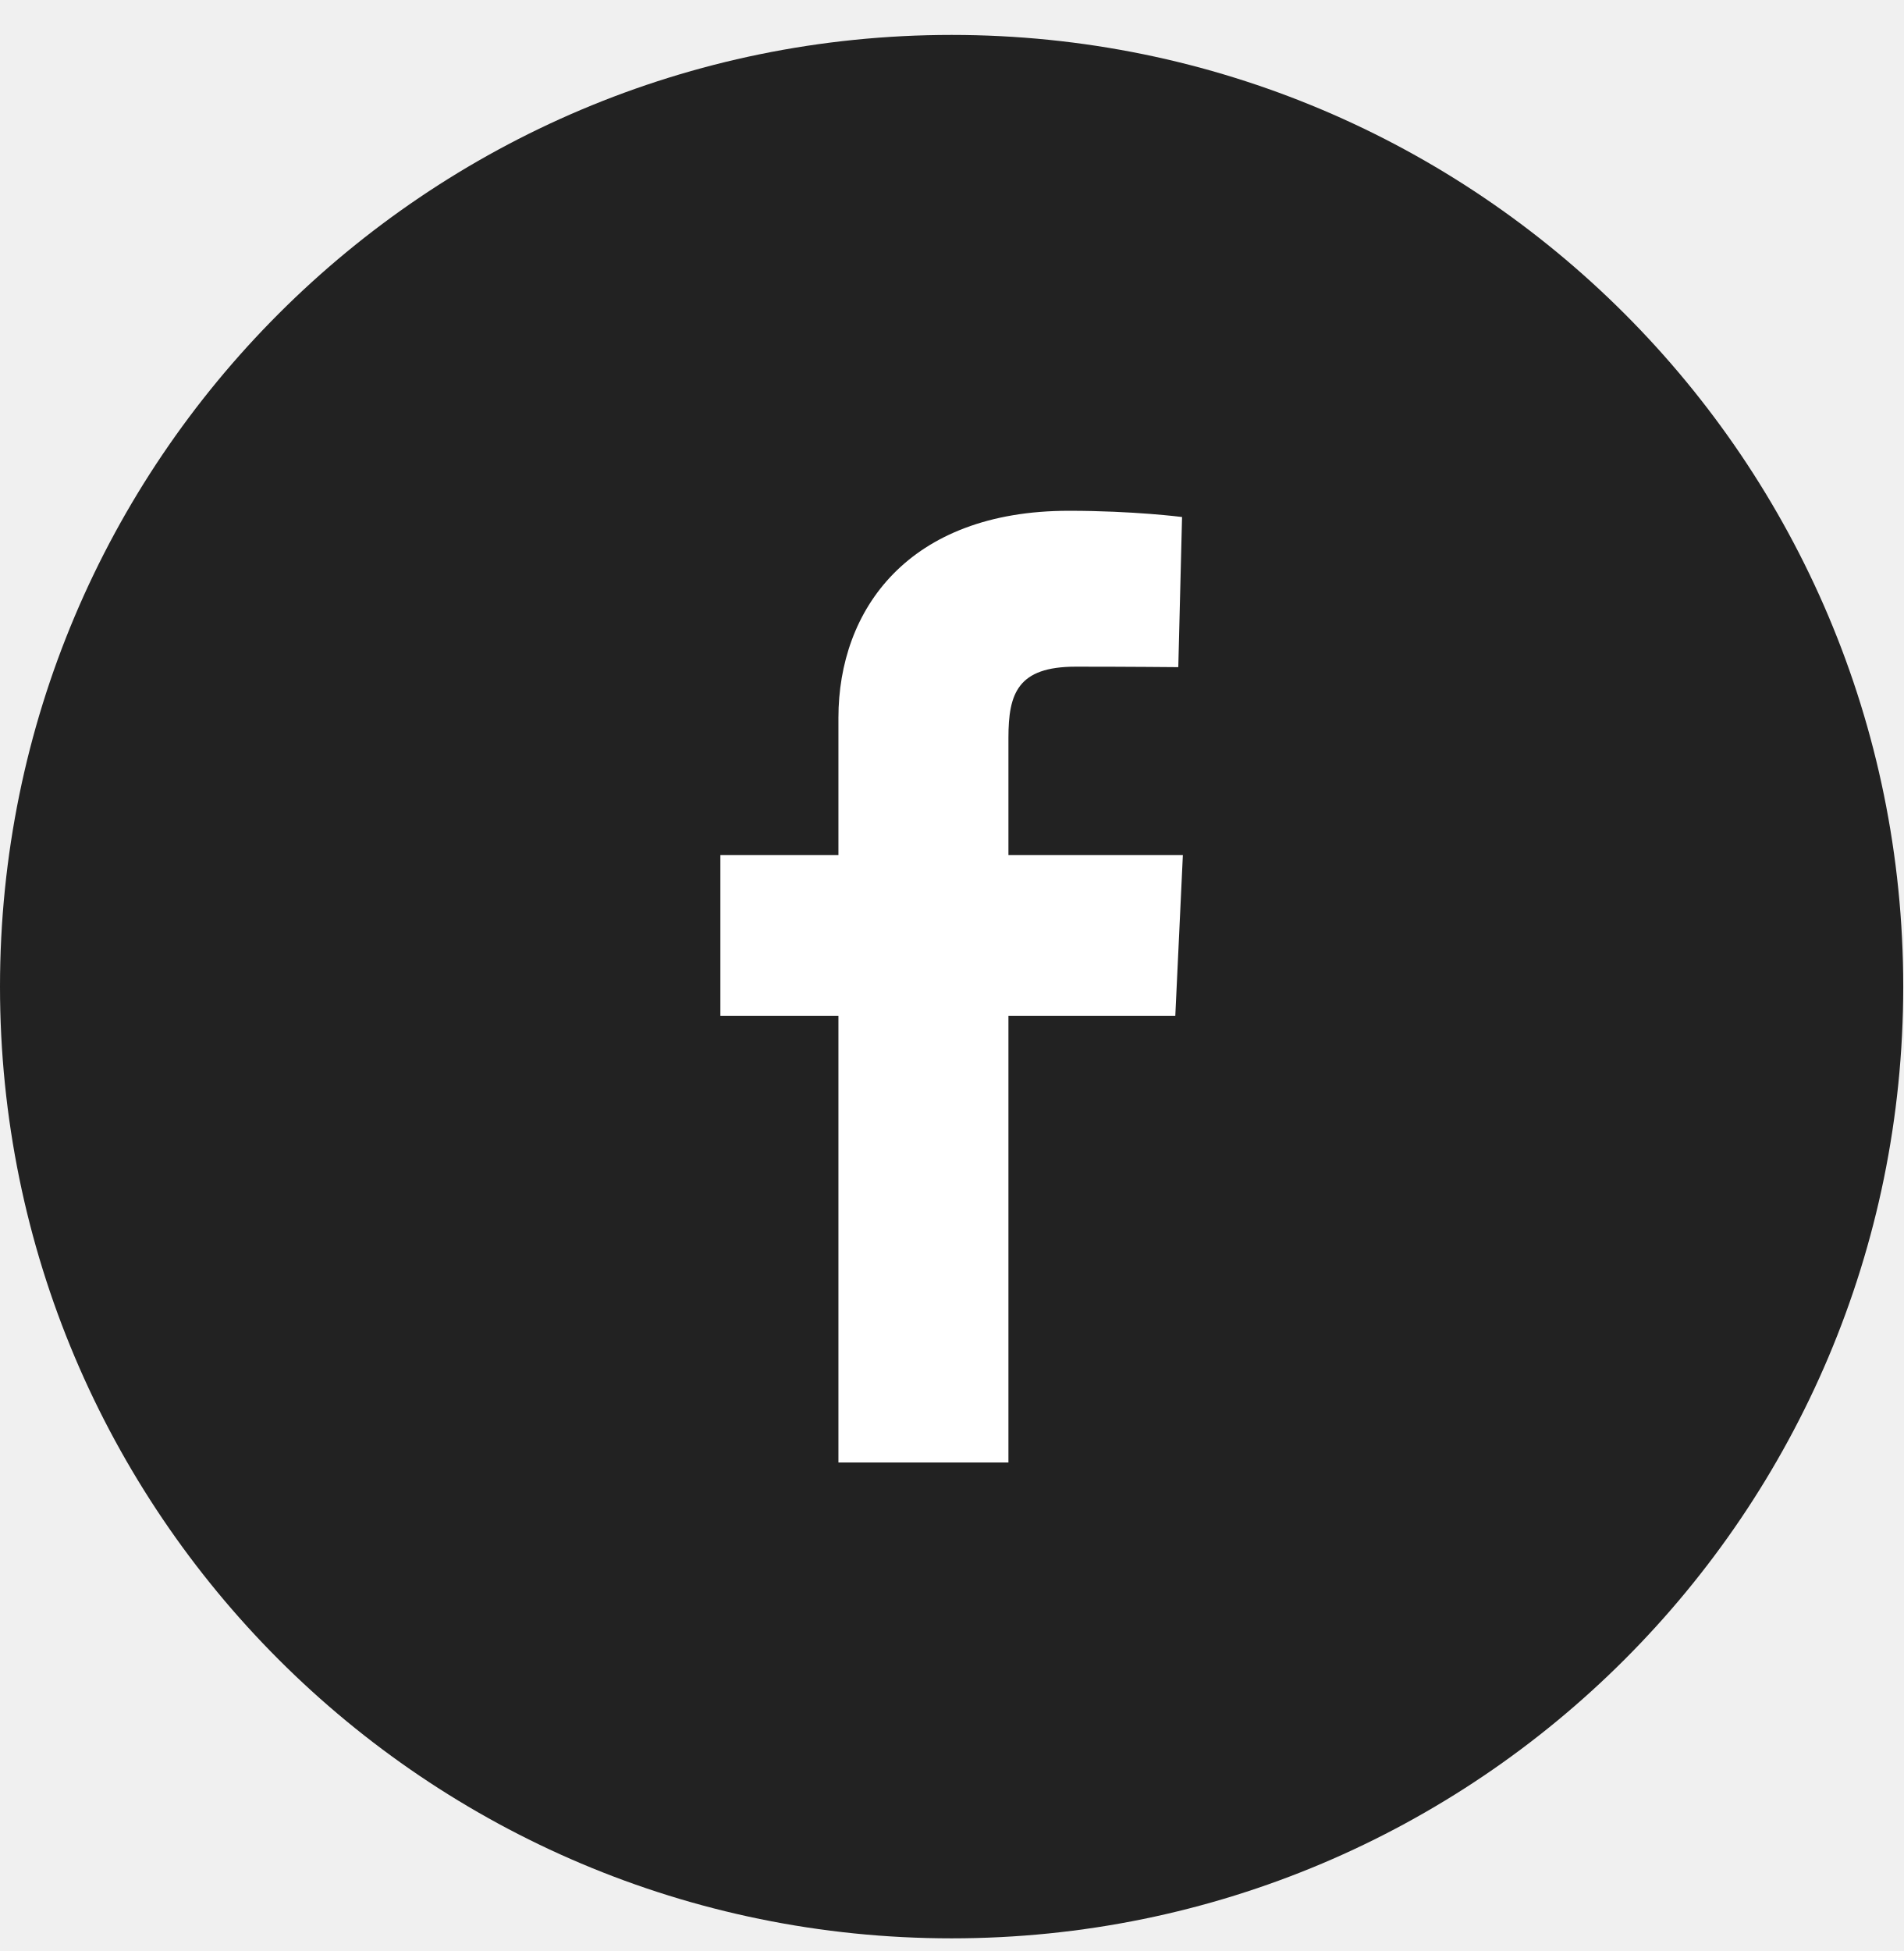
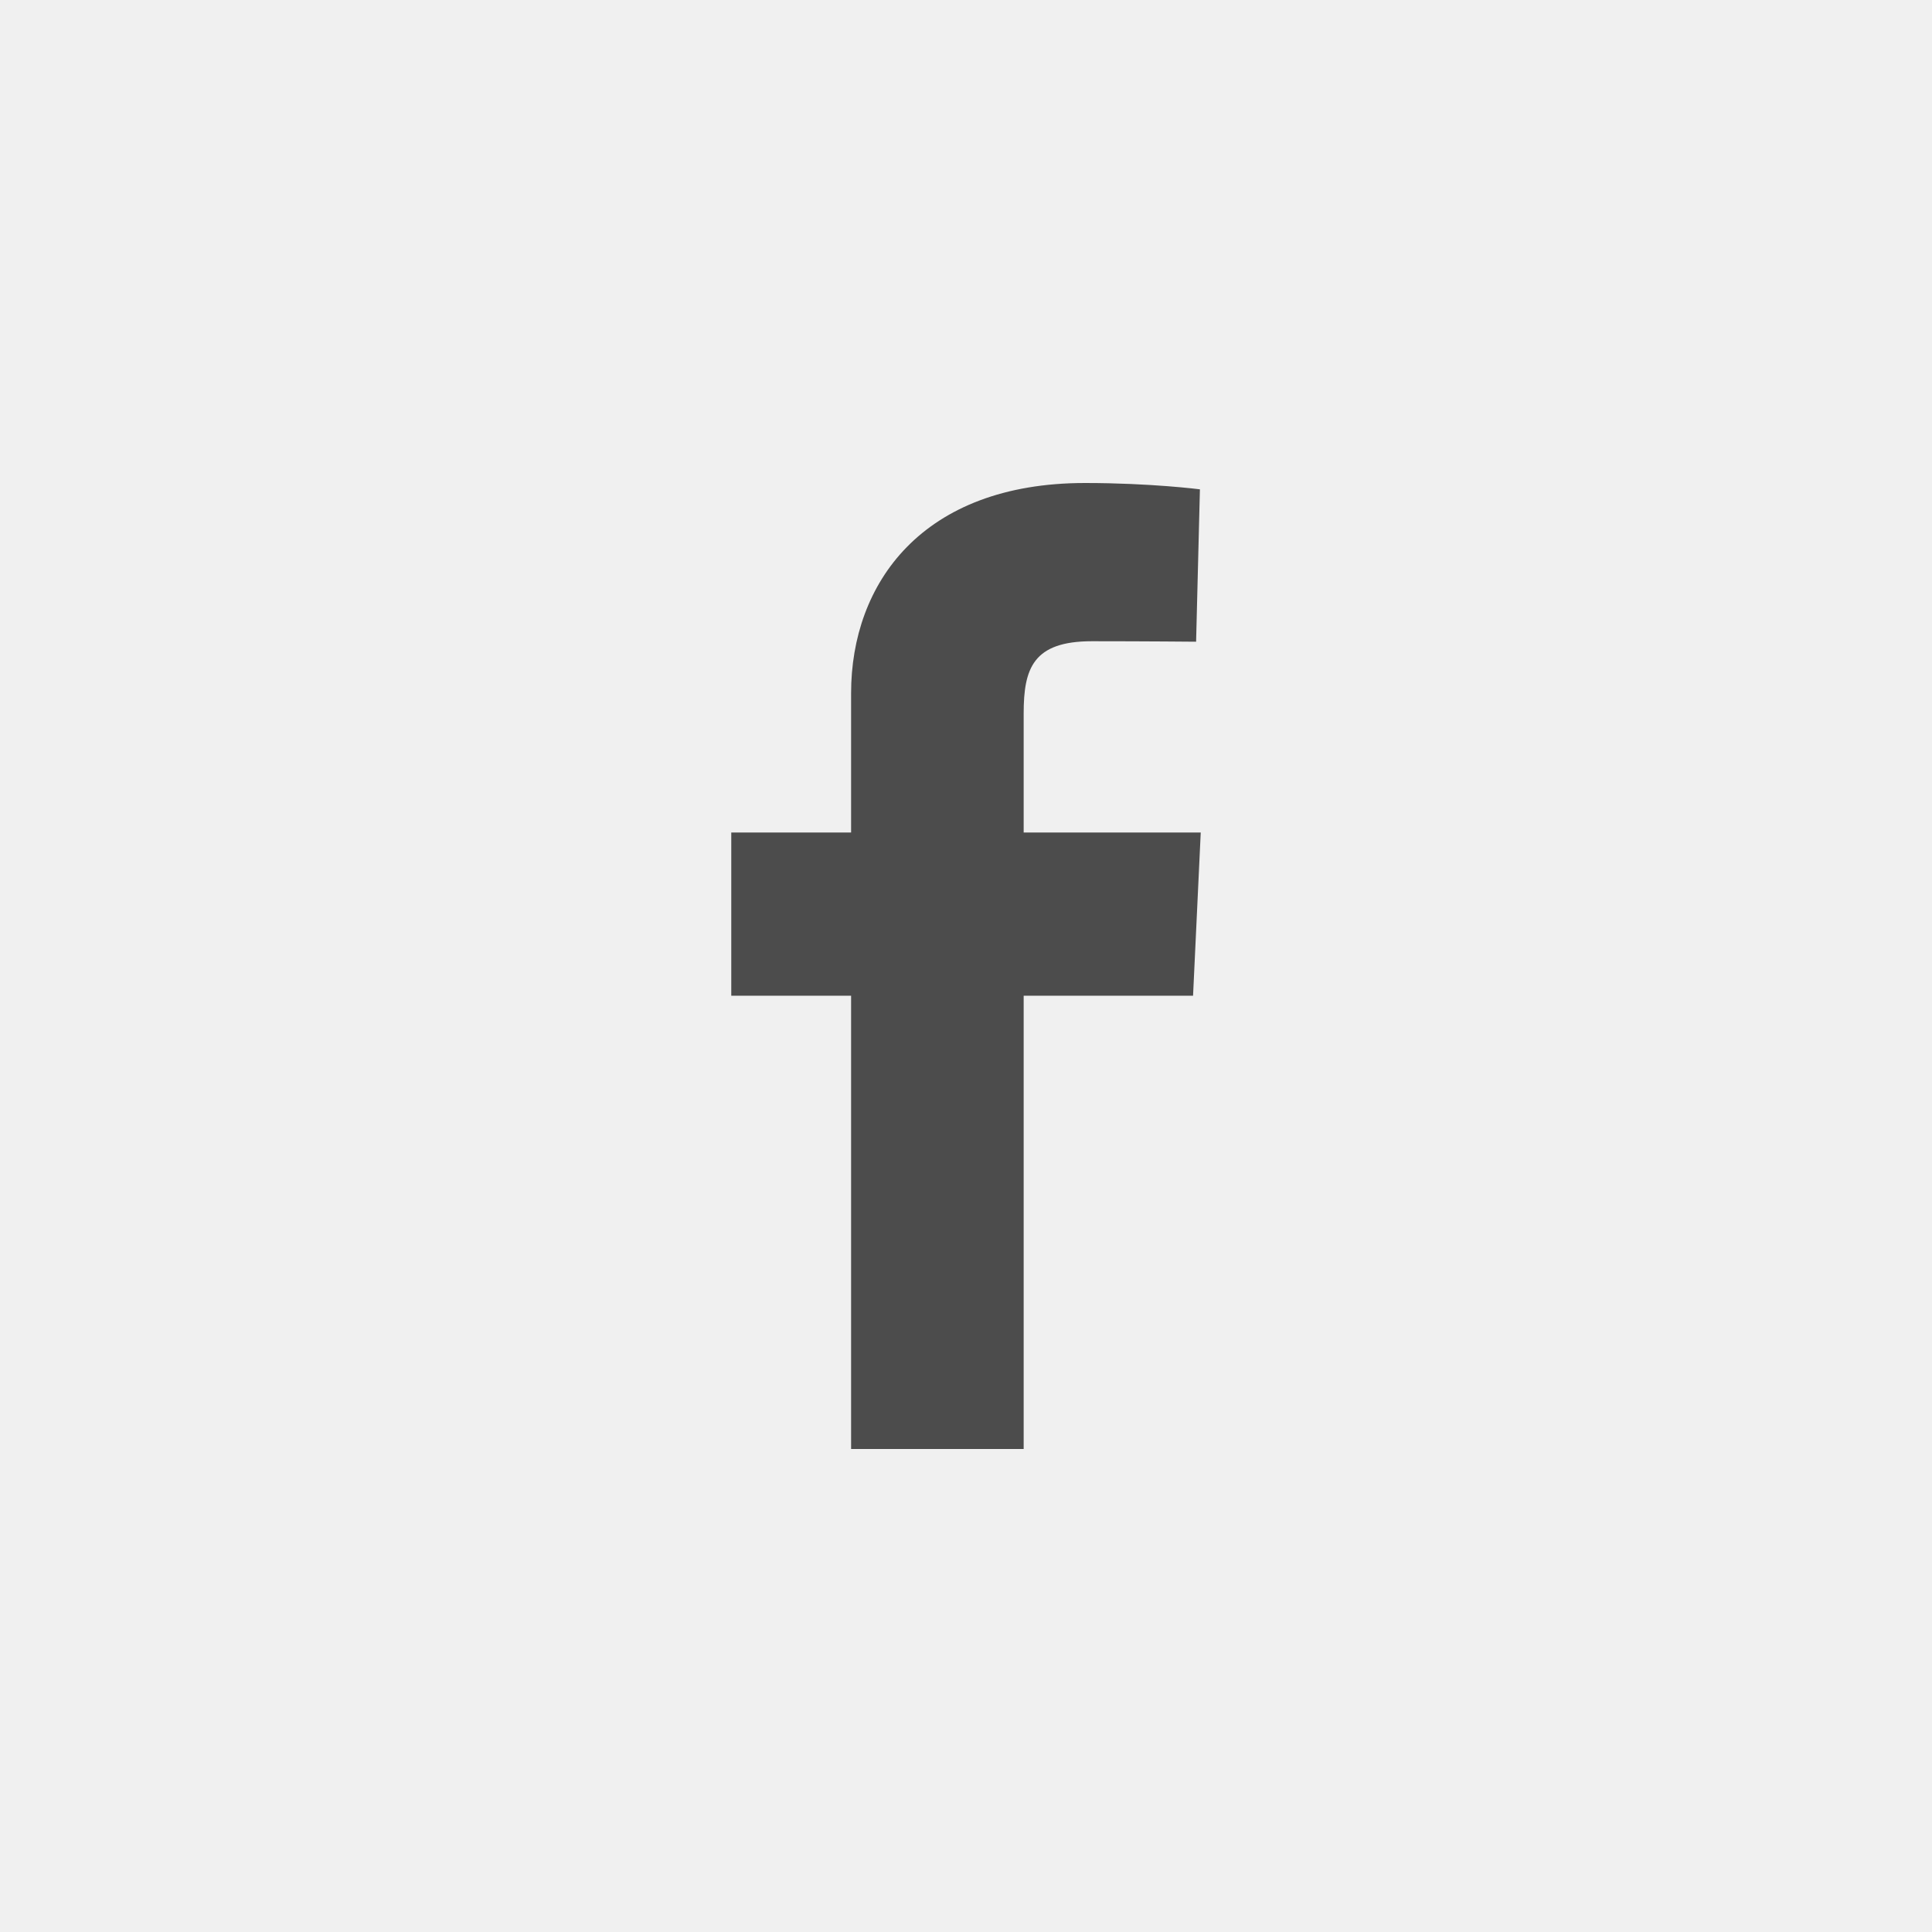
- <svg xmlns="http://www.w3.org/2000/svg" width="40" height="41" viewBox="0 0 40 41" fill="none">
-   <rect y="0.734" width="40" height="40" rx="20" fill="#222222" />
-   <g clip-path="url(#clip0_285_1203)">
-     <path d="M17.621 30.734V21.349H15.14V17.97H17.621V15.084C17.621 12.816 19.087 10.734 22.465 10.734C23.832 10.734 24.843 10.865 24.843 10.865L24.764 14.02C24.764 14.02 23.732 14.01 22.607 14.01C21.389 14.01 21.194 14.572 21.194 15.503V17.97H24.86L24.701 21.349H21.194V30.734H17.621Z" fill="white" />
+ <svg xmlns="http://www.w3.org/2000/svg" width="40" height="40" viewBox="0 0 40 40" fill="none">
+   <g clip-path="url(#clip0_704_5801)">
+     <path d="M17.621 30V20.615H15.14V17.236H17.621V14.351C17.621 12.083 19.087 10 22.465 10C23.832 10 24.843 10.131 24.843 10.131L24.764 13.286C24.764 13.286 23.732 13.276 22.607 13.276C21.389 13.276 21.194 13.838 21.194 14.769V17.236H24.86L24.701 20.615H21.194V30H17.621Z" fill="black" fill-opacity="0.68" />
  </g>
  <defs>
-     <clipPath id="clip0_285_1203">
-       <rect width="9.721" height="20" fill="white" transform="translate(15.1396 10.7339)" />
+     <clipPath id="clip0_704_5801">
+       <rect width="9.721" height="20" fill="white" transform="translate(15.1396 10)" />
    </clipPath>
  </defs>
</svg>
